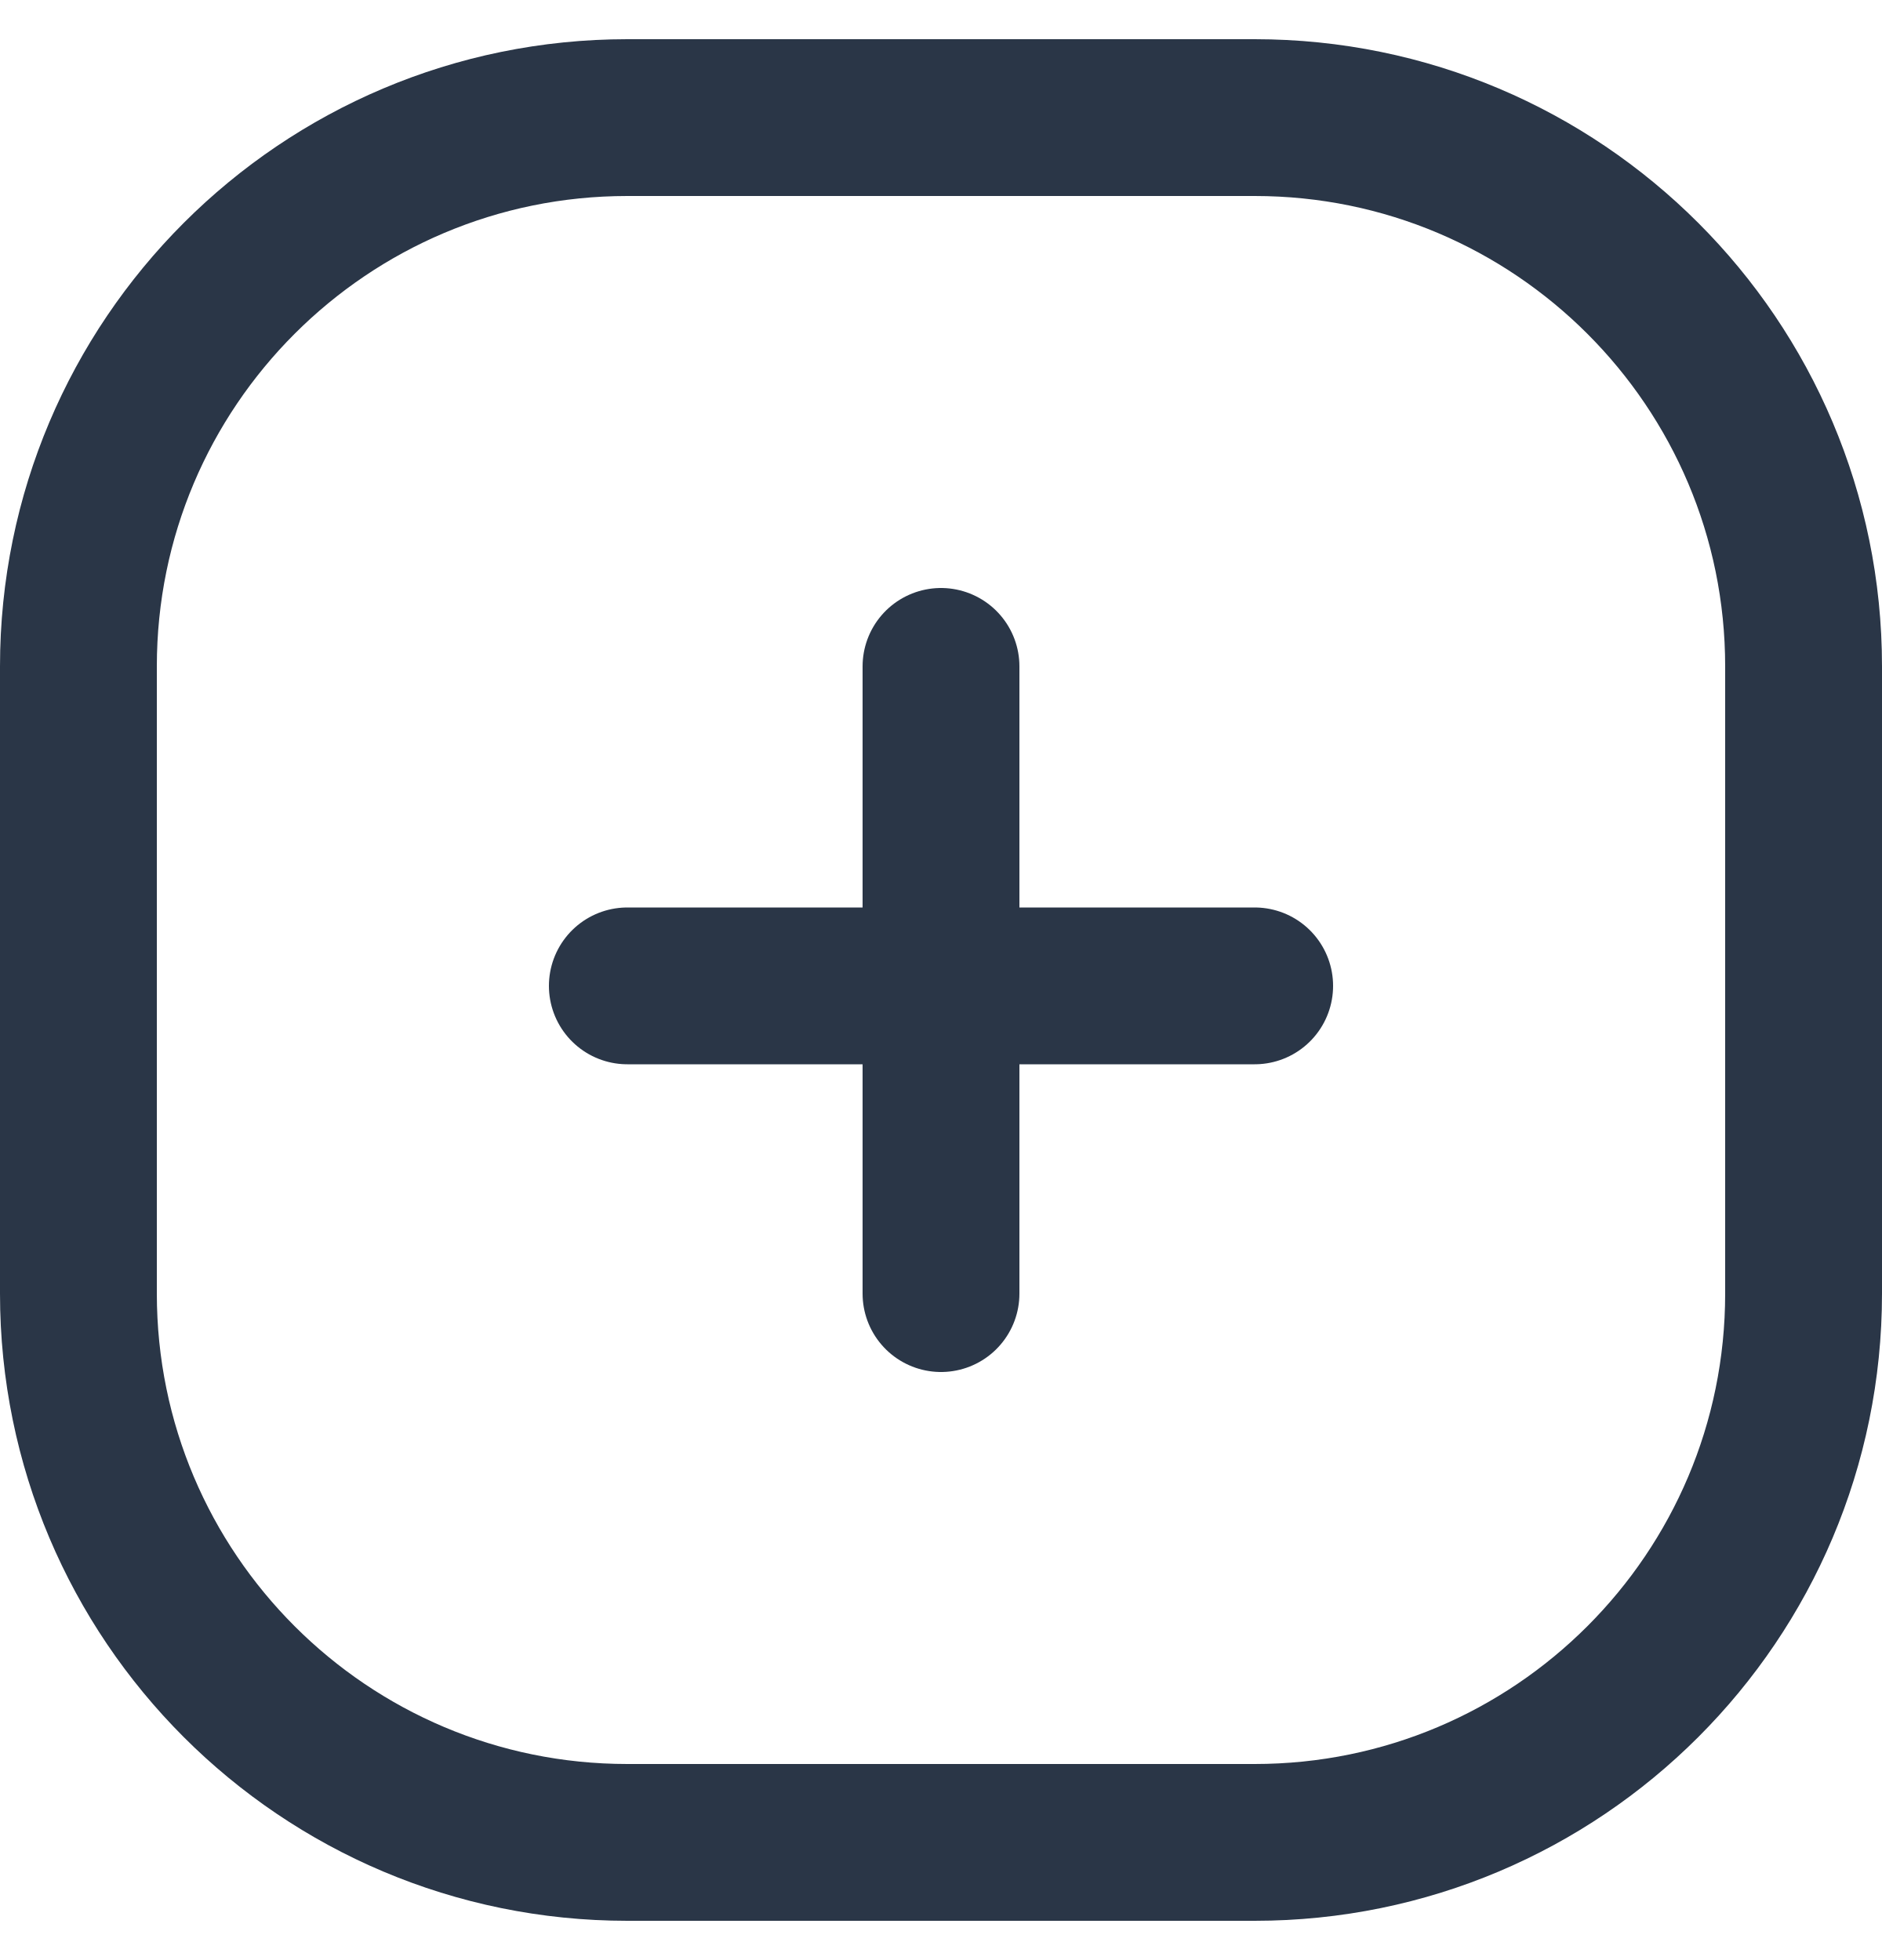
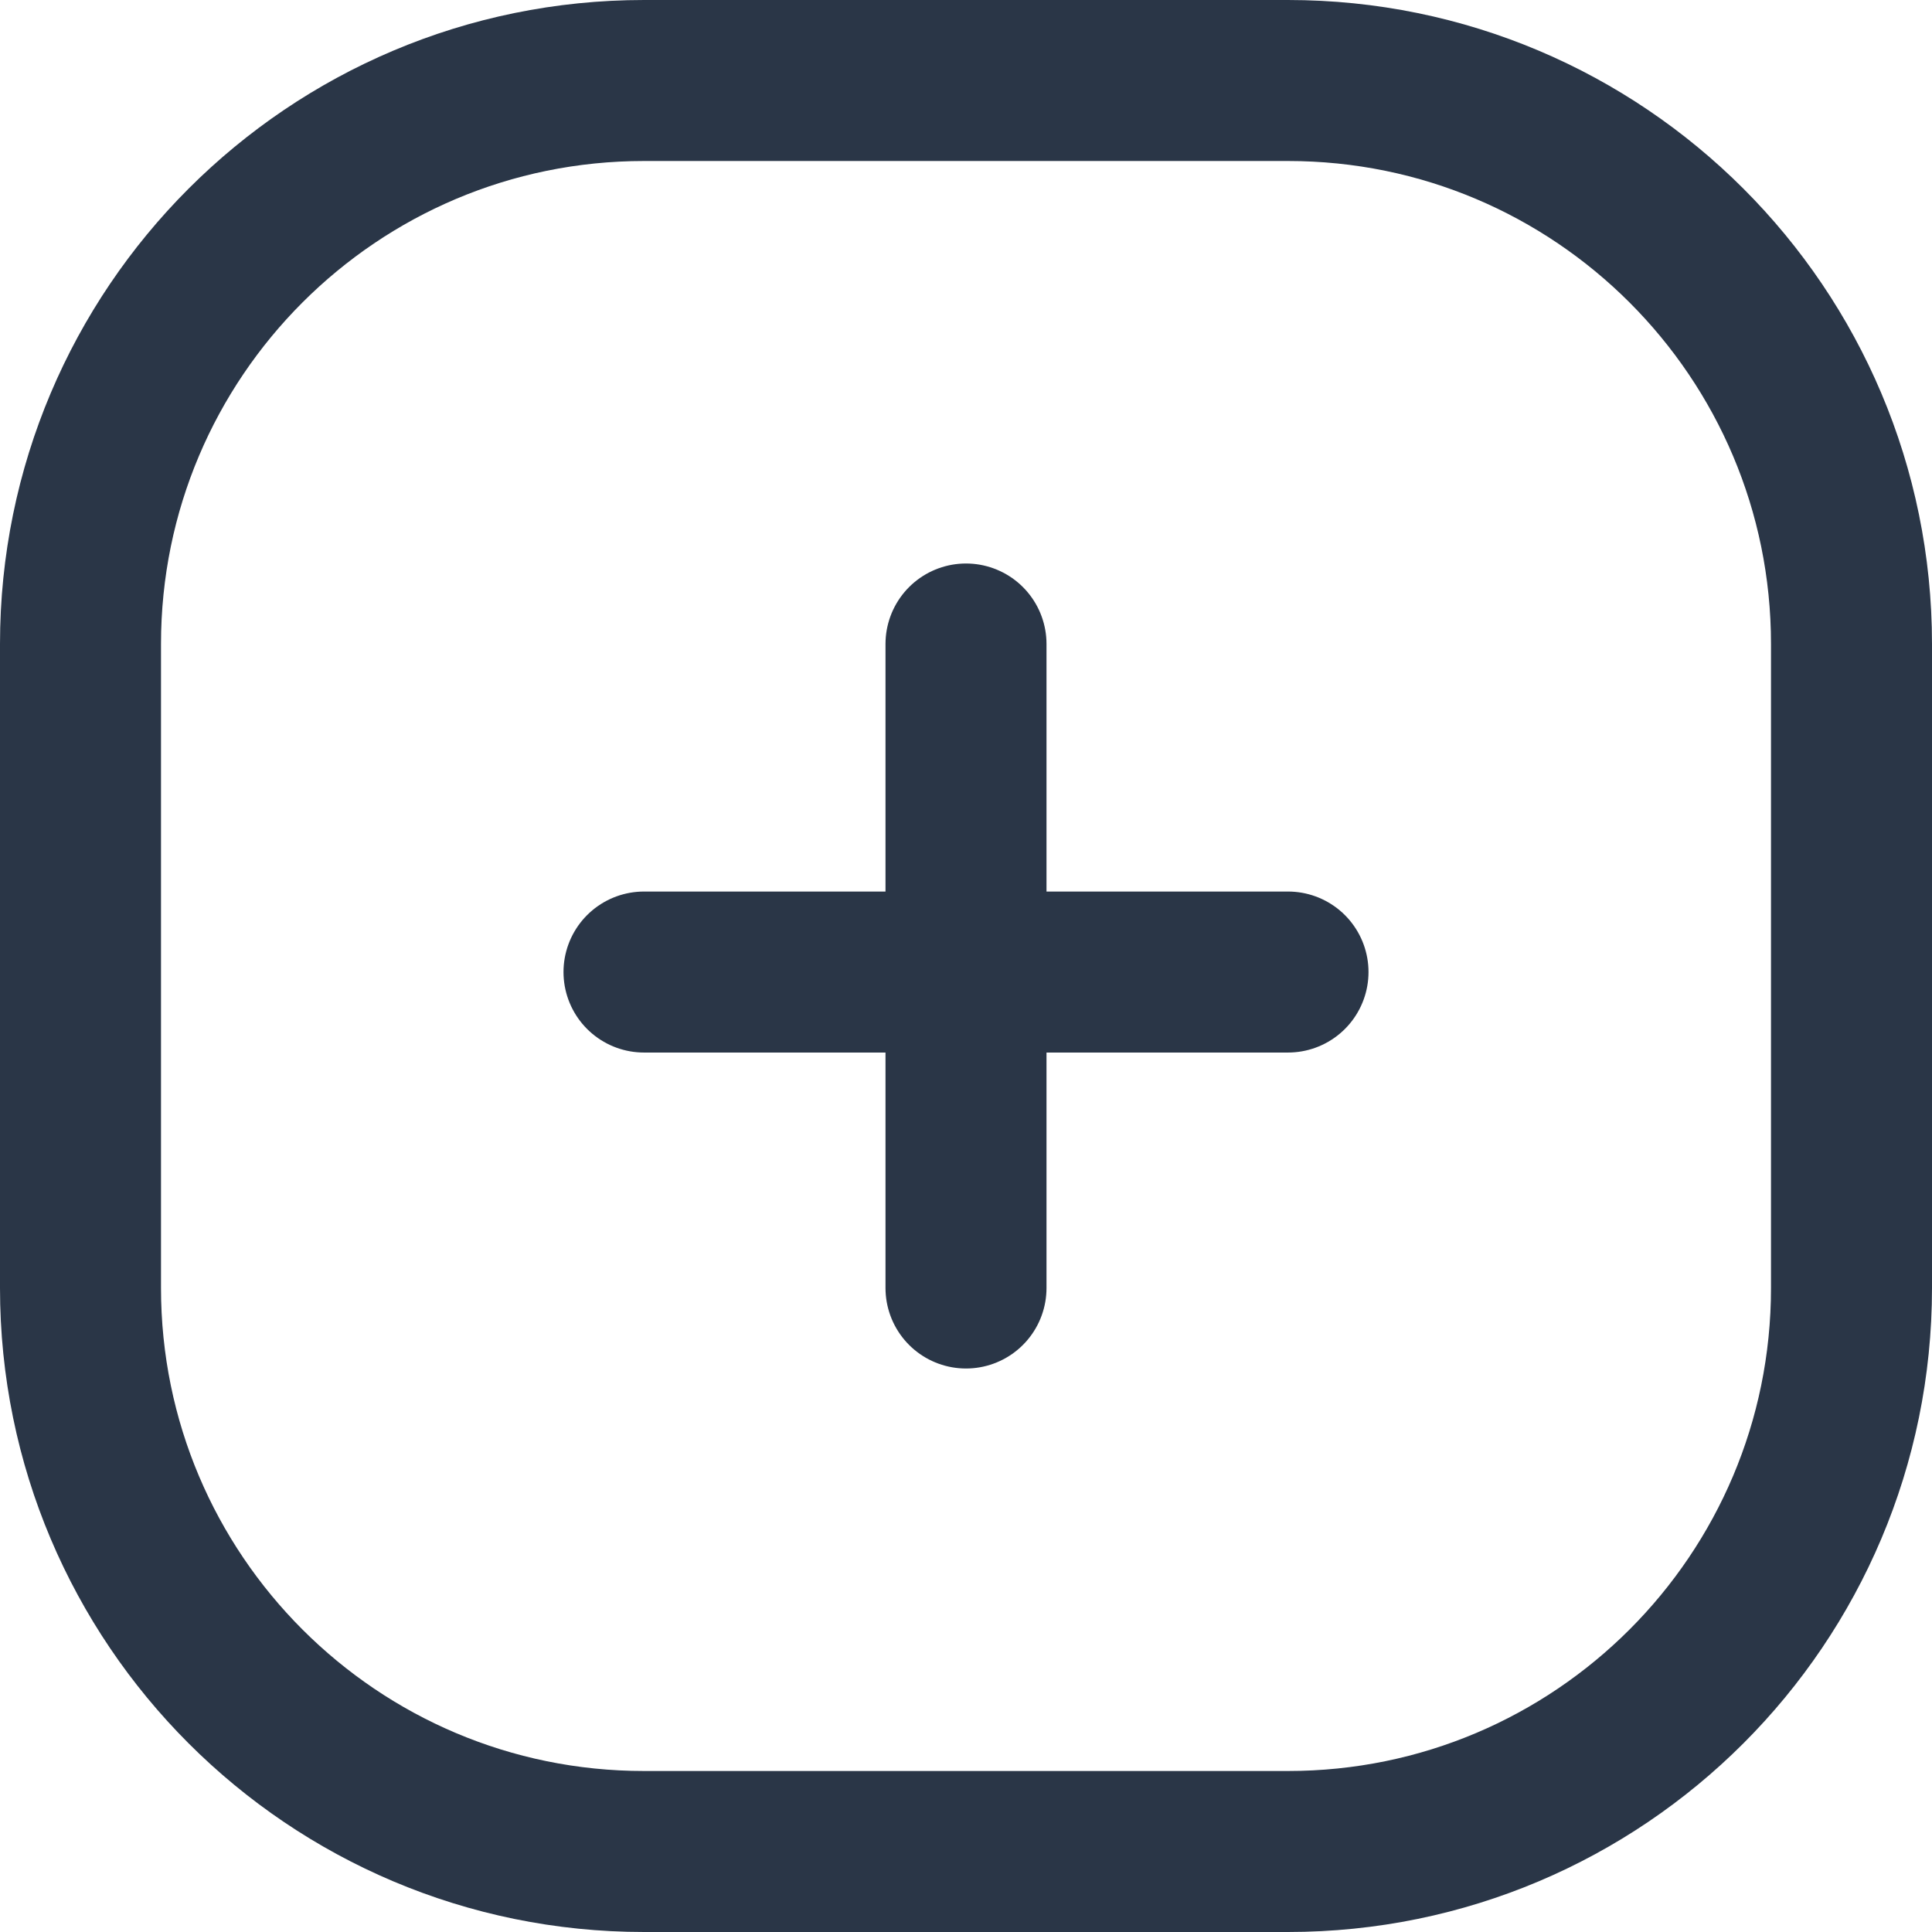
- <svg xmlns="http://www.w3.org/2000/svg" width="24" height="25" viewBox="0 0 24 25" fill="none">
-   <rect x="1" y="1.5" width="22" height="22" rx="7" stroke="#2A3647" stroke-width="2" />
-   <path d="M12 8.5V16.5" stroke="#2A3647" stroke-width="2" stroke-linecap="round" />
-   <path d="M16 12.575L8 12.575" stroke="#2A3647" stroke-width="2" stroke-linecap="round" />
+ <svg xmlns="http://www.w3.org/2000/svg" width="24" height="24" viewBox="0 0 24 24" fill="none">
+   <rect x="1" y="1" width="22" height="22" rx="7" stroke="#2A3647" stroke-width="2" />
+   <path d="M12 8V16" stroke="#2A3647" stroke-width="2" stroke-linecap="round" />
+   <path d="M16 12.075L8 12.075" stroke="#2A3647" stroke-width="2" stroke-linecap="round" />
</svg>
